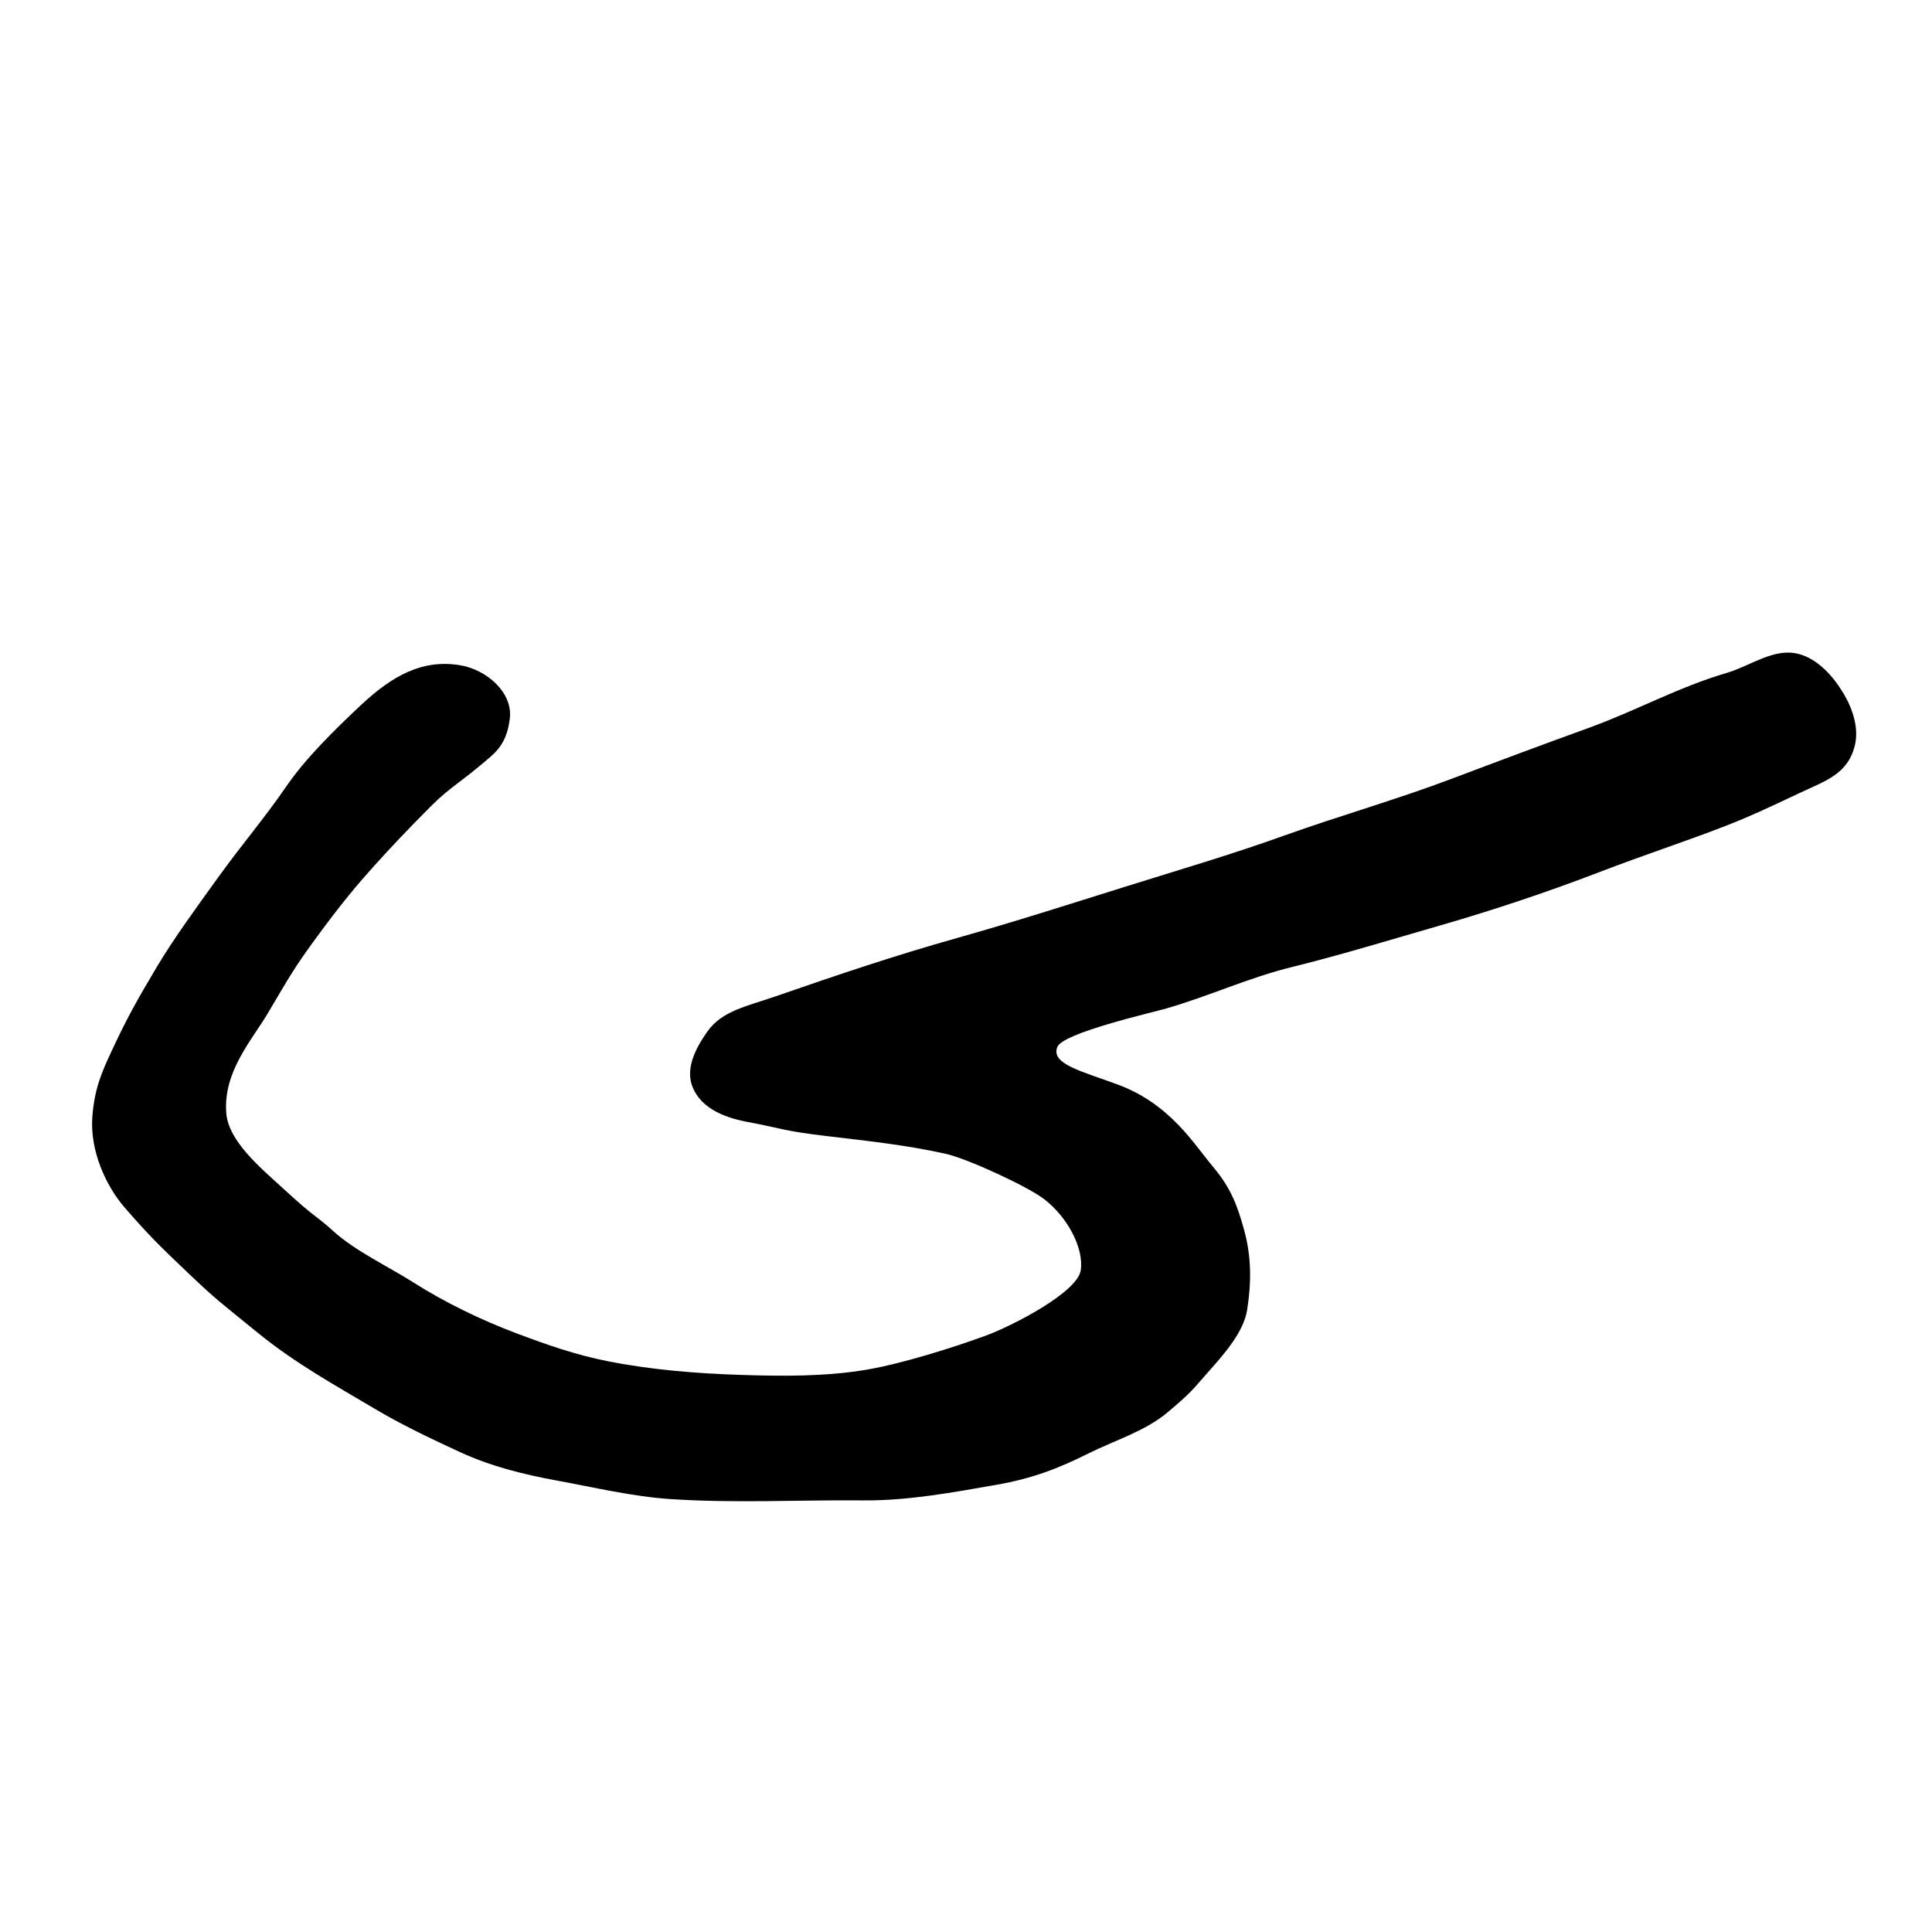
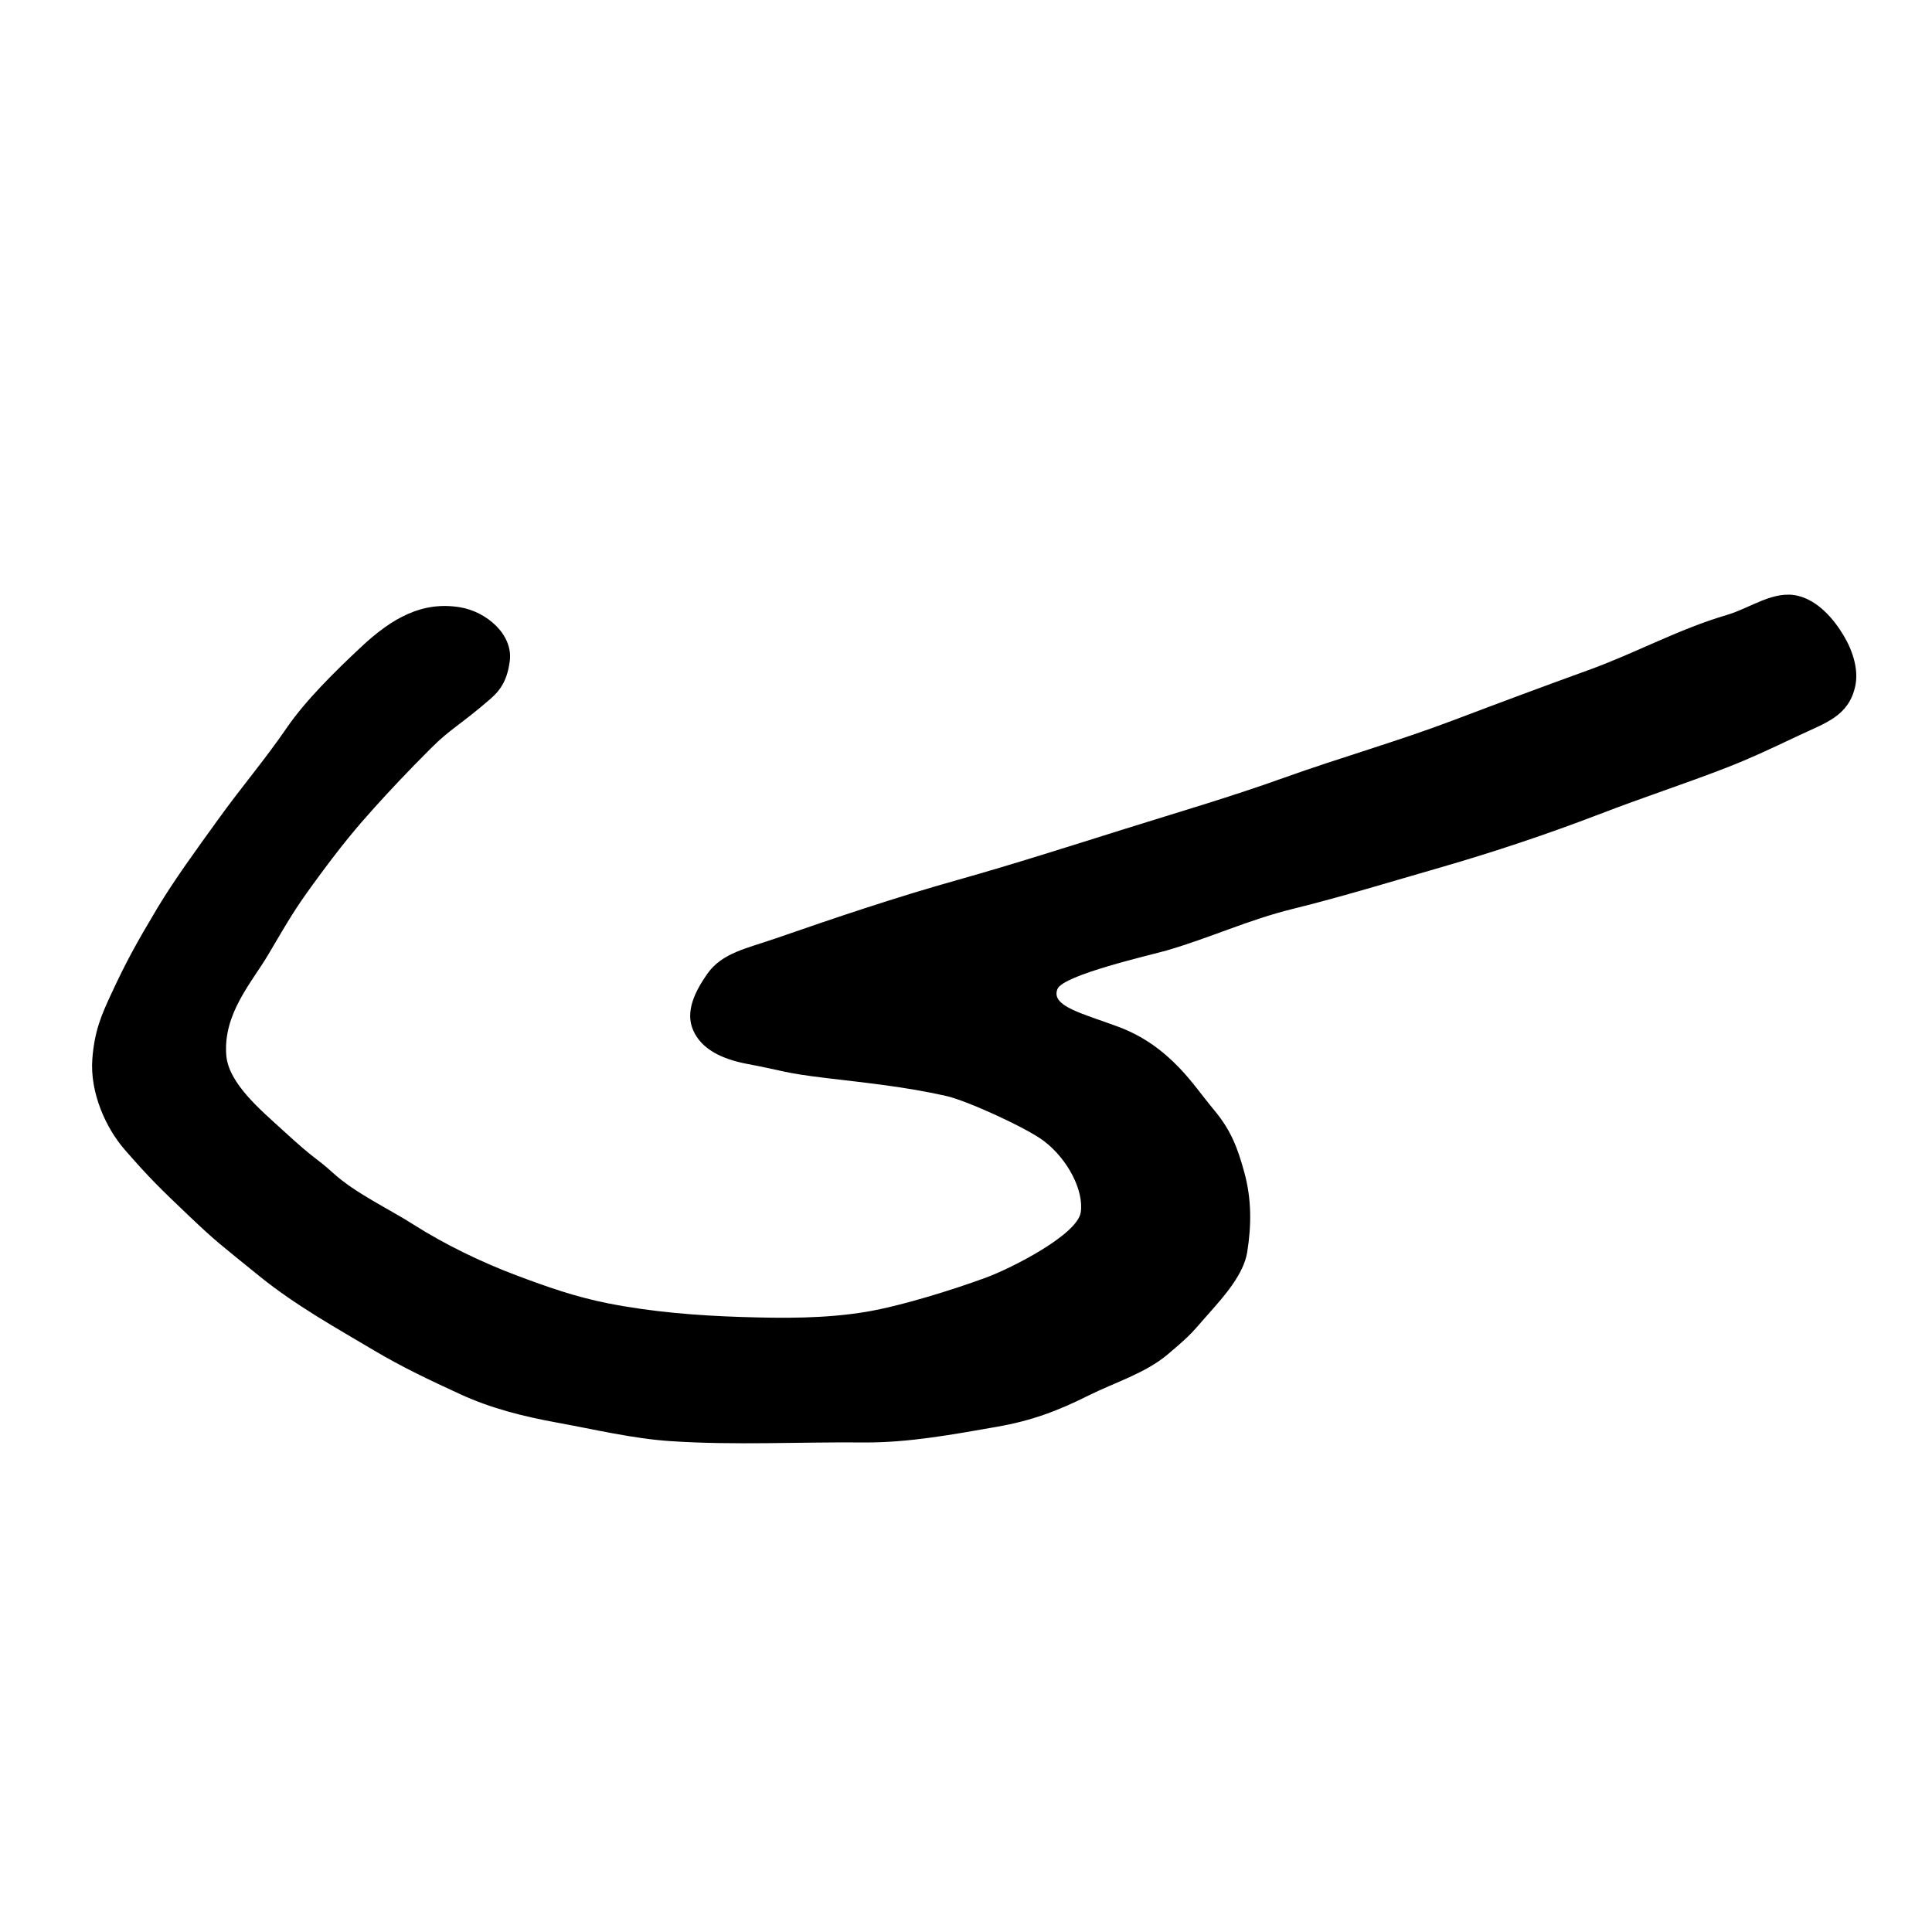
<svg xmlns="http://www.w3.org/2000/svg" width="100pt" height="100pt" viewBox="0 0 35.278 35.278" version="1.1" id="svg1">
  <defs id="defs1">
    </defs>
  <g id="layer1">
-     <path style="fill:#000000;fill-opacity:1;stroke:#000000;stroke-width:0;stroke-linecap:square;stroke-linejoin:round;stroke-dasharray:none" d="m 8.402,12.147 c 0.483,0.08 0.972,0.5 0.906,0.986 -0.043,0.315 -0.145,0.507 -0.352,0.686 -0.548,0.475 -0.73,0.545 -1.081,0.896 -0.428,0.428 -0.755,0.776 -1.045,1.098 -0.287,0.319 -0.594,0.675 -1.115,1.392 -0.327,0.451 -0.414,0.6 -0.818,1.286 -0.294,0.5 -0.826,1.074 -0.765,1.837 0.041,0.516 0.646,1.014 1.03,1.366 0.637,0.586 0.571,0.466 0.925,0.787 0.408,0.369 1.004,0.644 1.468,0.94 0.563,0.359 1.244,0.688 1.87,0.923 0.568,0.214 1.08,0.394 1.675,0.512 0.798,0.158 1.625,0.224 2.438,0.25 0.761,0.024 1.532,0.031 2.282,-0.095 0.637,-0.107 1.573,-0.4 2.179,-0.622 0.479,-0.176 1.673,-0.787 1.735,-1.193 0.06,-0.395 -0.233,-0.968 -0.672,-1.303 C 18.747,21.654 17.657,21.155 17.272,21.069 16.522,20.903 15.856,20.836 15.1,20.745 14.281,20.648 14.31,20.61 13.647,20.486 13.163,20.395 12.803,20.208 12.655,19.87 c -0.153,-0.348 0.043,-0.722 0.259,-1.031 0.27,-0.385 0.729,-0.465 1.251,-0.647 1.113,-0.386 2.179,-0.746 3.314,-1.065 1.027,-0.289 2.043,-0.615 3.061,-0.934 0.971,-0.304 1.948,-0.59 2.905,-0.934 1.016,-0.364 2.073,-0.664 3.082,-1.046 0.808,-0.306 1.662,-0.625 2.475,-0.919 0.864,-0.312 1.641,-0.746 2.522,-1.005 0.443,-0.13 0.862,-0.462 1.31,-0.35 0.357,0.089 0.642,0.41 0.83,0.726 0.163,0.274 0.28,0.623 0.208,0.934 -0.125,0.539 -0.537,0.657 -1.037,0.893 -0.535,0.253 -0.886,0.418 -1.318,0.586 -0.771,0.299 -1.458,0.518 -2.332,0.854 -0.936,0.359 -1.922,0.688 -2.886,0.966 -0.904,0.26 -1.784,0.531 -2.697,0.757 -0.82,0.202 -1.496,0.525 -2.307,0.76 -0.268,0.078 -1.882,0.443 -1.988,0.702 -0.128,0.316 0.464,0.448 1.117,0.692 0.45,0.168 0.802,0.43 1.102,0.741 0.247,0.257 0.419,0.51 0.647,0.784 0.301,0.363 0.423,0.679 0.547,1.135 0.132,0.484 0.131,0.957 0.052,1.452 -0.063,0.4 -0.418,0.802 -0.687,1.105 -0.334,0.375 -0.297,0.367 -0.765,0.763 -0.407,0.344 -0.967,0.512 -1.444,0.75 -0.567,0.284 -1.044,0.461 -1.669,0.571 -0.801,0.14 -1.625,0.294 -2.438,0.287 -1.178,-0.011 -2.352,0.054 -3.527,-0.024 C 11.548,27.327 10.848,27.159 10.165,27.034 9.562,26.924 8.958,26.773 8.402,26.516 7.857,26.264 7.339,26.02 6.824,25.713 6.166,25.322 5.404,24.902 4.734,24.358 4.02,23.777 3.969,23.753 3.434,23.244 2.913,22.748 2.735,22.576 2.28,22.054 1.929,21.652 1.64,21.004 1.686,20.394 c 0.04,-0.525 0.175,-0.82 0.348,-1.193 0.266,-0.575 0.462,-0.93 0.836,-1.556 0.308,-0.514 0.703,-1.055 1.114,-1.625 0.449,-0.623 0.825,-1.051 1.26,-1.683 0.34,-0.494 0.877,-1.023 1.353,-1.468 0.568,-0.531 1.117,-0.836 1.805,-0.722 z" id="path9" />
+     <path style="fill:#000000;fill-opacity:1;stroke:#000000;stroke-width:0;stroke-linecap:square;stroke-linejoin:round;stroke-dasharray:none" d="m 8.402,11.089 c 0.483,0.08 0.972,0.5 0.906,0.986 -0.043,0.315 -0.145,0.507 -0.352,0.686 -0.548,0.475 -0.73,0.545 -1.081,0.896 -0.428,0.428 -0.755,0.776 -1.045,1.098 -0.287,0.319 -0.594,0.675 -1.115,1.392 -0.327,0.451 -0.414,0.6 -0.818,1.286 -0.294,0.5 -0.826,1.074 -0.765,1.837 0.041,0.516 0.646,1.014 1.03,1.366 0.637,0.586 0.571,0.466 0.925,0.787 0.408,0.369 1.004,0.644 1.468,0.94 0.563,0.359 1.244,0.688 1.87,0.923 0.568,0.214 1.08,0.394 1.675,0.512 0.798,0.158 1.625,0.224 2.438,0.25 0.761,0.024 1.532,0.031 2.282,-0.095 0.637,-0.107 1.573,-0.4 2.179,-0.622 0.479,-0.176 1.673,-0.787 1.735,-1.193 0.06,-0.395 -0.233,-0.968 -0.672,-1.303 -0.314,-0.239 -1.404,-0.738 -1.789,-0.824 -0.75,-0.167 -1.416,-0.234 -2.172,-0.324 -0.819,-0.098 -0.79,-0.136 -1.452,-0.259 -0.484,-0.091 -0.844,-0.278 -0.992,-0.616 -0.153,-0.348 0.043,-0.722 0.259,-1.031 0.27,-0.385 0.729,-0.465 1.251,-0.647 1.113,-0.386 2.179,-0.746 3.314,-1.065 1.027,-0.289 2.043,-0.615 3.061,-0.934 0.971,-0.304 1.948,-0.59 2.905,-0.934 1.016,-0.364 2.073,-0.664 3.082,-1.046 0.808,-0.306 1.662,-0.625 2.475,-0.919 0.864,-0.312 1.641,-0.746 2.522,-1.005 0.443,-0.13 0.862,-0.462 1.31,-0.35 0.357,0.089 0.642,0.41 0.83,0.726 0.163,0.274 0.28,0.623 0.208,0.934 -0.125,0.539 -0.537,0.657 -1.037,0.893 -0.535,0.253 -0.886,0.418 -1.318,0.586 -0.771,0.299 -1.458,0.518 -2.332,0.854 -0.936,0.359 -1.922,0.688 -2.886,0.966 -0.904,0.26 -1.784,0.531 -2.697,0.757 -0.82,0.202 -1.496,0.525 -2.307,0.76 -0.268,0.078 -1.882,0.443 -1.988,0.702 -0.128,0.316 0.464,0.448 1.117,0.692 0.45,0.168 0.802,0.43 1.102,0.741 0.247,0.257 0.419,0.51 0.647,0.784 0.301,0.363 0.423,0.679 0.547,1.135 0.132,0.484 0.131,0.957 0.052,1.452 -0.063,0.4 -0.418,0.802 -0.687,1.105 -0.334,0.375 -0.297,0.367 -0.765,0.763 -0.407,0.344 -0.967,0.512 -1.444,0.75 -0.567,0.284 -1.044,0.461 -1.669,0.571 -0.801,0.14 -1.625,0.294 -2.438,0.287 -1.178,-0.011 -2.352,0.054 -3.527,-0.024 -0.692,-0.046 -1.393,-0.215 -2.075,-0.339 C 9.562,25.866 8.958,25.714 8.402,25.457 7.857,25.206 7.339,24.962 6.824,24.655 6.166,24.263 5.404,23.843 4.734,23.3 4.02,22.719 3.969,22.695 3.434,22.186 2.913,21.69 2.735,21.517 2.28,20.996 1.929,20.594 1.64,19.945 1.686,19.336 c 0.04,-0.525 0.175,-0.82 0.348,-1.193 0.266,-0.575 0.462,-0.93 0.836,-1.556 0.308,-0.514 0.703,-1.055 1.114,-1.625 0.449,-0.623 0.825,-1.051 1.26,-1.683 0.34,-0.494 0.877,-1.023 1.353,-1.468 0.568,-0.531 1.117,-0.836 1.805,-0.722 z" id="path9" />
  </g>
</svg>
